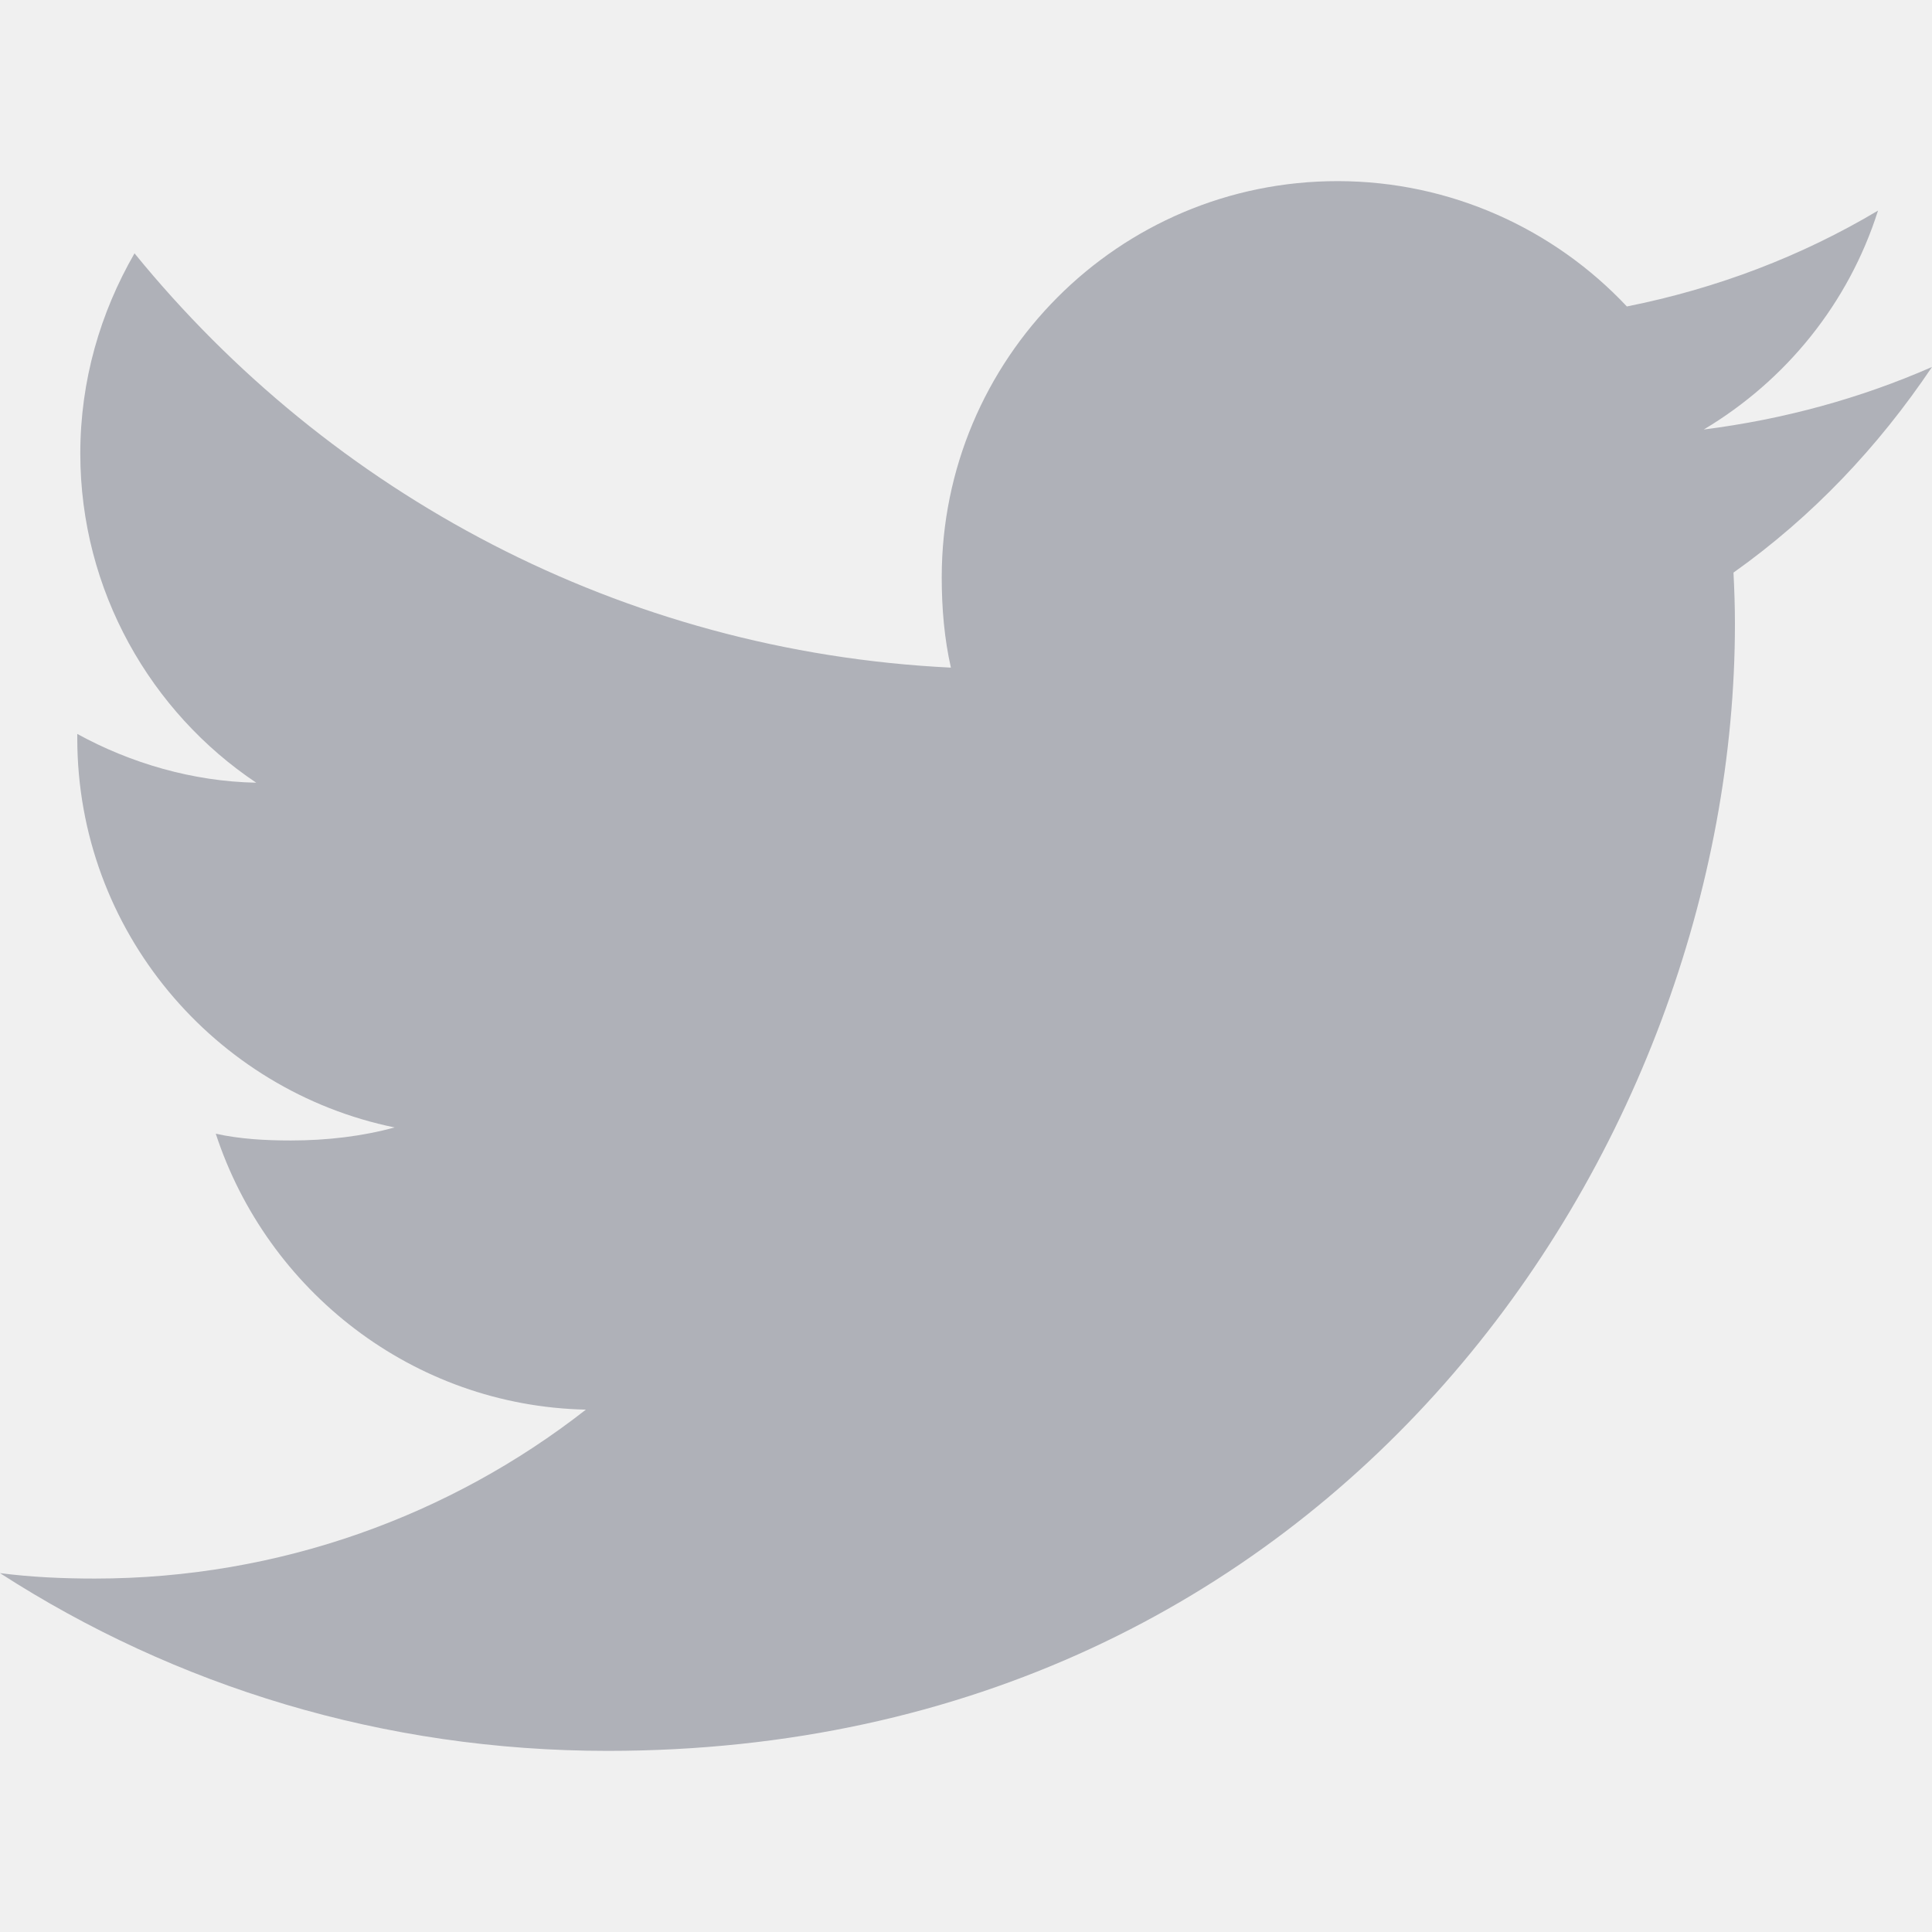
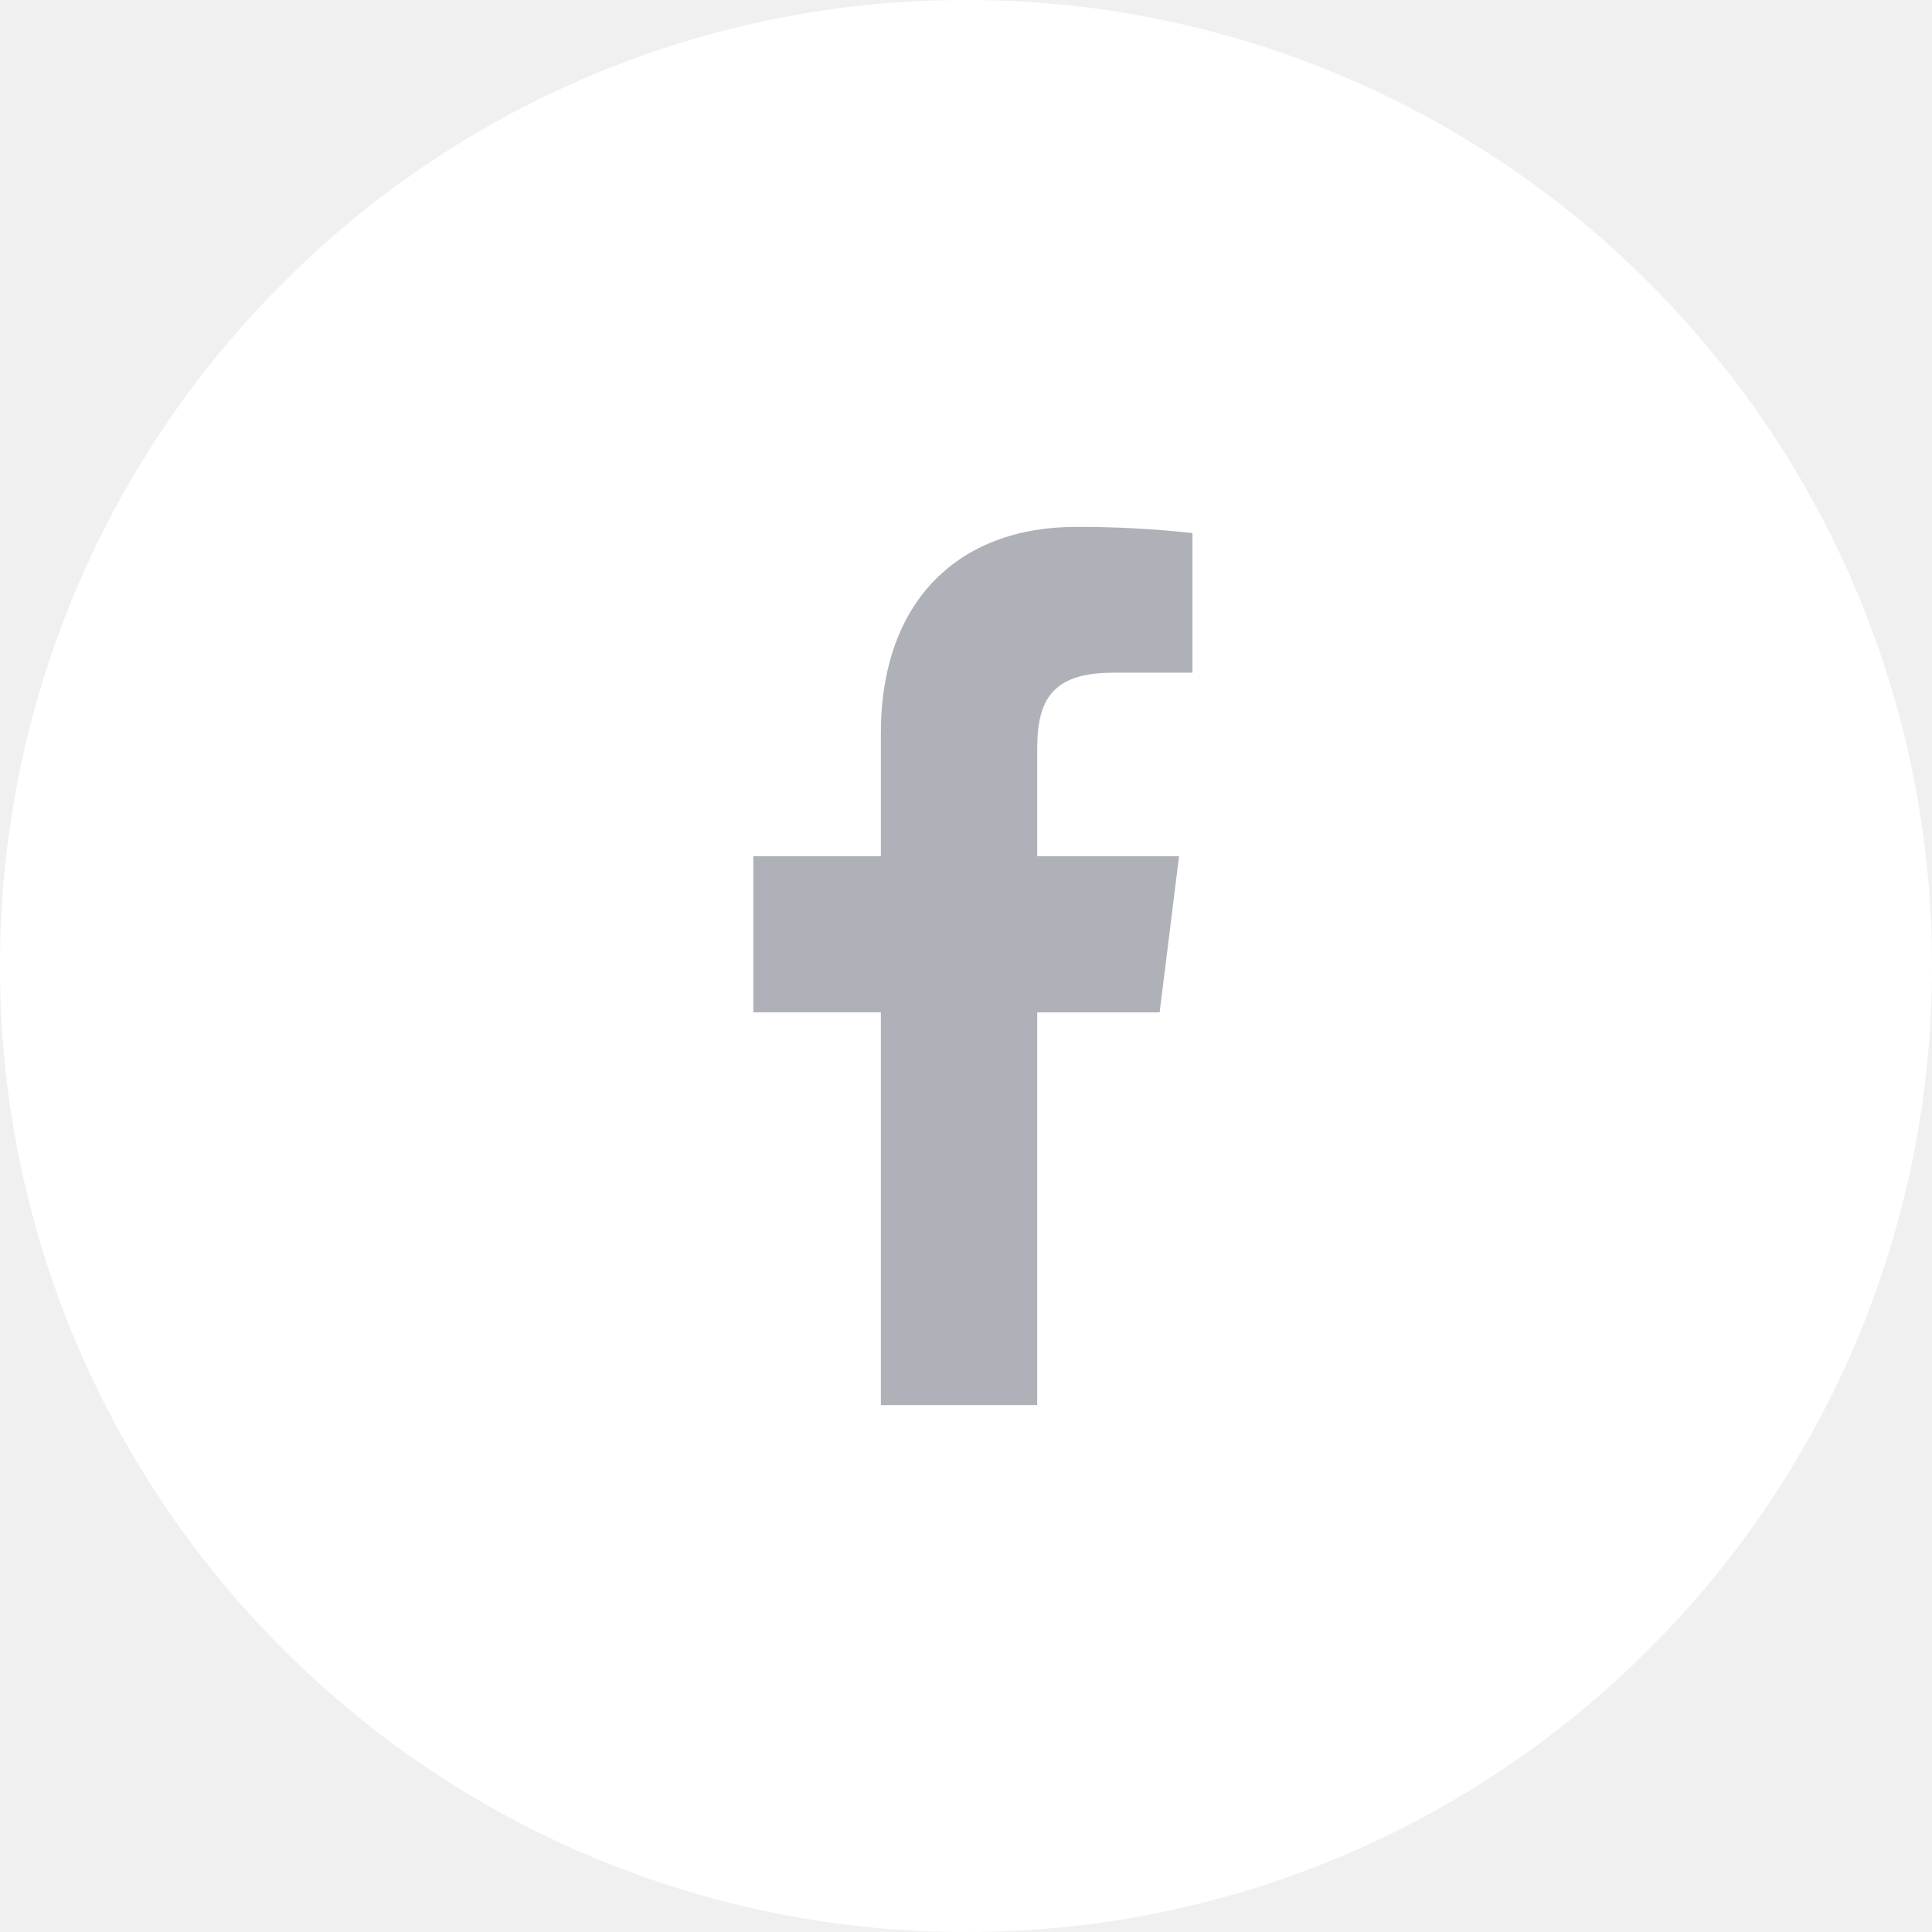
- <svg xmlns="http://www.w3.org/2000/svg" version="1.1" width="32" height="32" viewBox="0 0 32 32">
-   <path fill="#afb1b8" d="M32 6.078c-1.19 0.522-2.458 0.868-3.78 1.036 1.36-0.812 2.398-2.088 2.886-3.626-1.268 0.756-2.668 1.29-4.16 1.588-1.204-1.282-2.92-2.076-4.792-2.076-3.632 0-6.556 2.948-6.556 6.562 0 0.52 0.044 1.020 0.152 1.496-5.454-0.266-10.28-2.88-13.522-6.862-0.566 0.982-0.898 2.106-0.898 3.316 0 2.272 1.17 4.286 2.914 5.452-1.054-0.020-2.088-0.326-2.964-0.808 0 0.020 0 0.046 0 0.072 0 3.188 2.274 5.836 5.256 6.446-0.534 0.146-1.116 0.216-1.72 0.216-0.42 0-0.844-0.024-1.242-0.112 0.85 2.598 3.262 4.508 6.13 4.57-2.232 1.746-5.066 2.798-8.134 2.798-0.538 0-1.054-0.024-1.57-0.090 2.906 1.874 6.35 2.944 10.064 2.944 12.072 0 18.672-10 18.672-18.668 0-0.29-0.010-0.57-0.024-0.848 1.302-0.924 2.396-2.078 3.288-3.406z" />
+ <svg xmlns="http://www.w3.org/2000/svg" width="44" height="44" fill="none">
+   <path d="M44 22a21.931 21.931 0 01-6.444 15.556A21.931 21.931 0 0122 44a21.931 21.931 0 01-15.556-6.444A21.931 21.931 0 010 22 21.931 21.931 0 016.444 6.444 21.931 21.931 0 0122 0a21.931 21.931 0 0115.556 6.444A21.931 21.931 0 0144 22z" fill="#fff" />
+   <g clip-path="url(#clip0)">
+     <path d="M25.33 15.32h1.827v-3.18a23.59 23.59 0 00-2.66-.14c-2.633 0-4.436 1.656-4.436 4.7v2.8h-2.905v3.555h2.905V32h3.561v-8.944h2.788l.442-3.555h-3.23v-2.45c0-1.027.277-1.73 1.709-1.73z" fill="#AFB1B8" />
+   </g>
+   <defs>
+     <clipPath id="clip0">
+       <path fill="#fff" transform="translate(12 12)" d="M0 0h20v20H0z" />
+     </clipPath>
+   </defs>
</svg>
